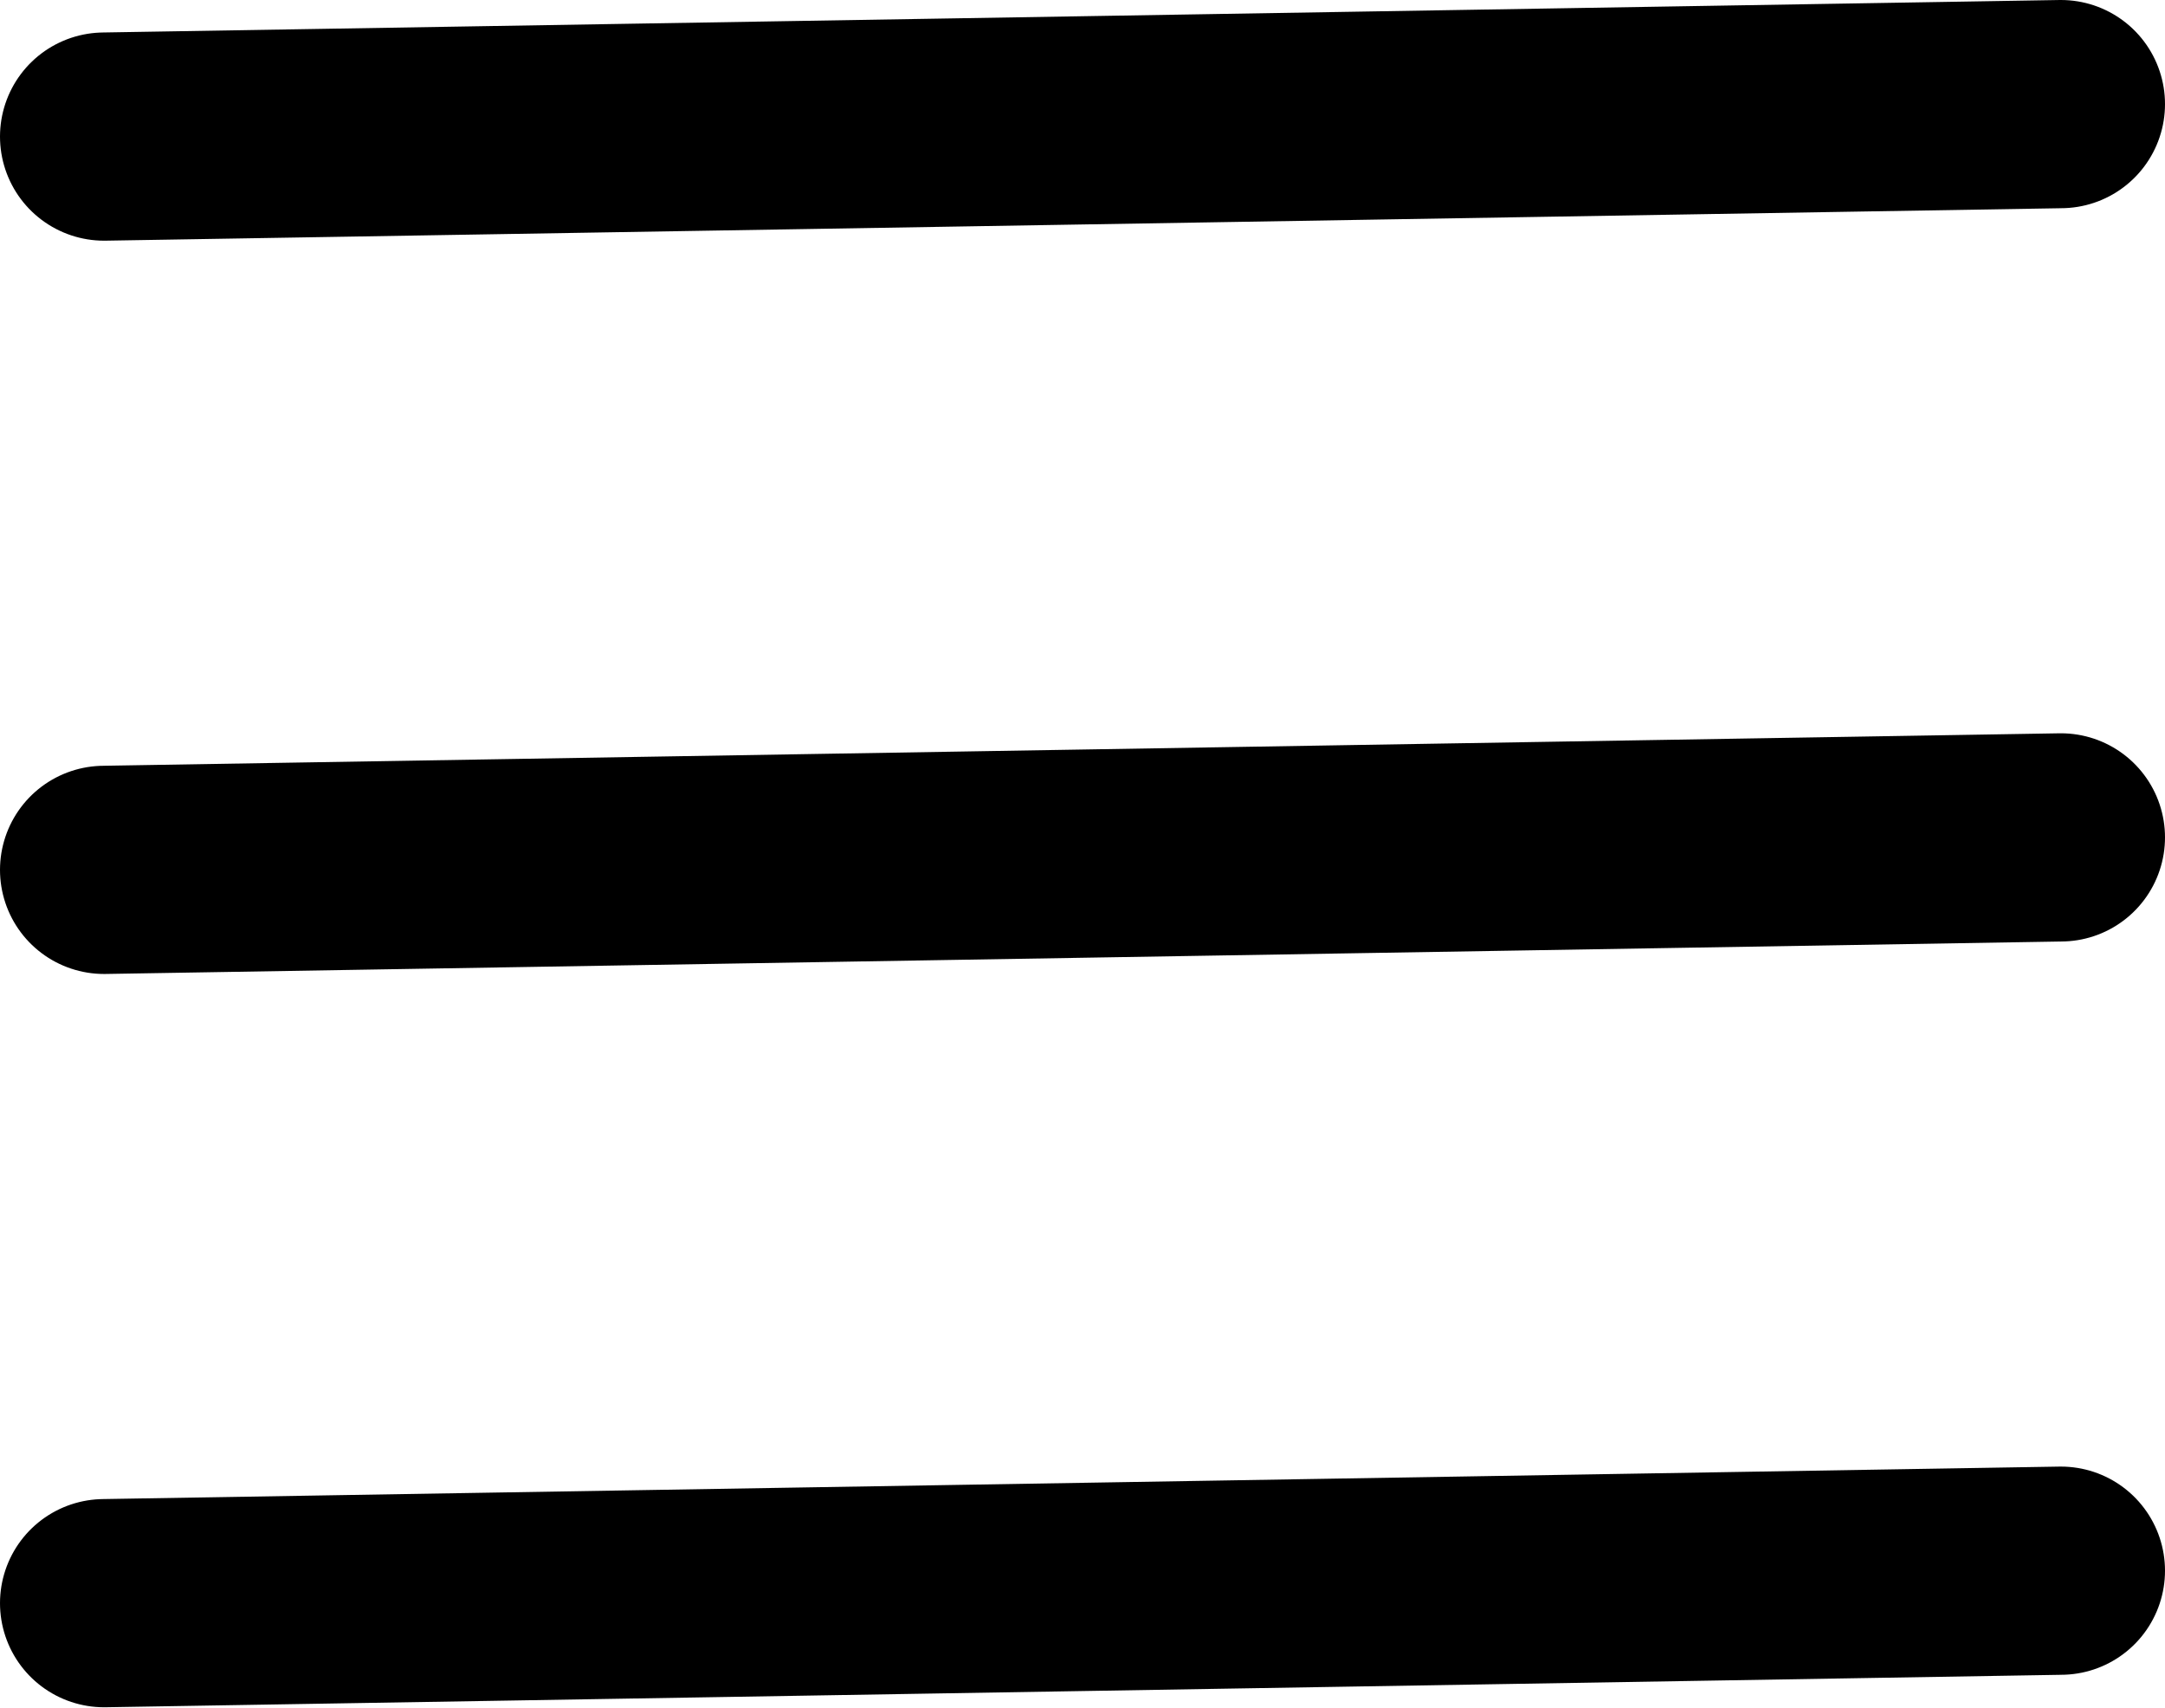
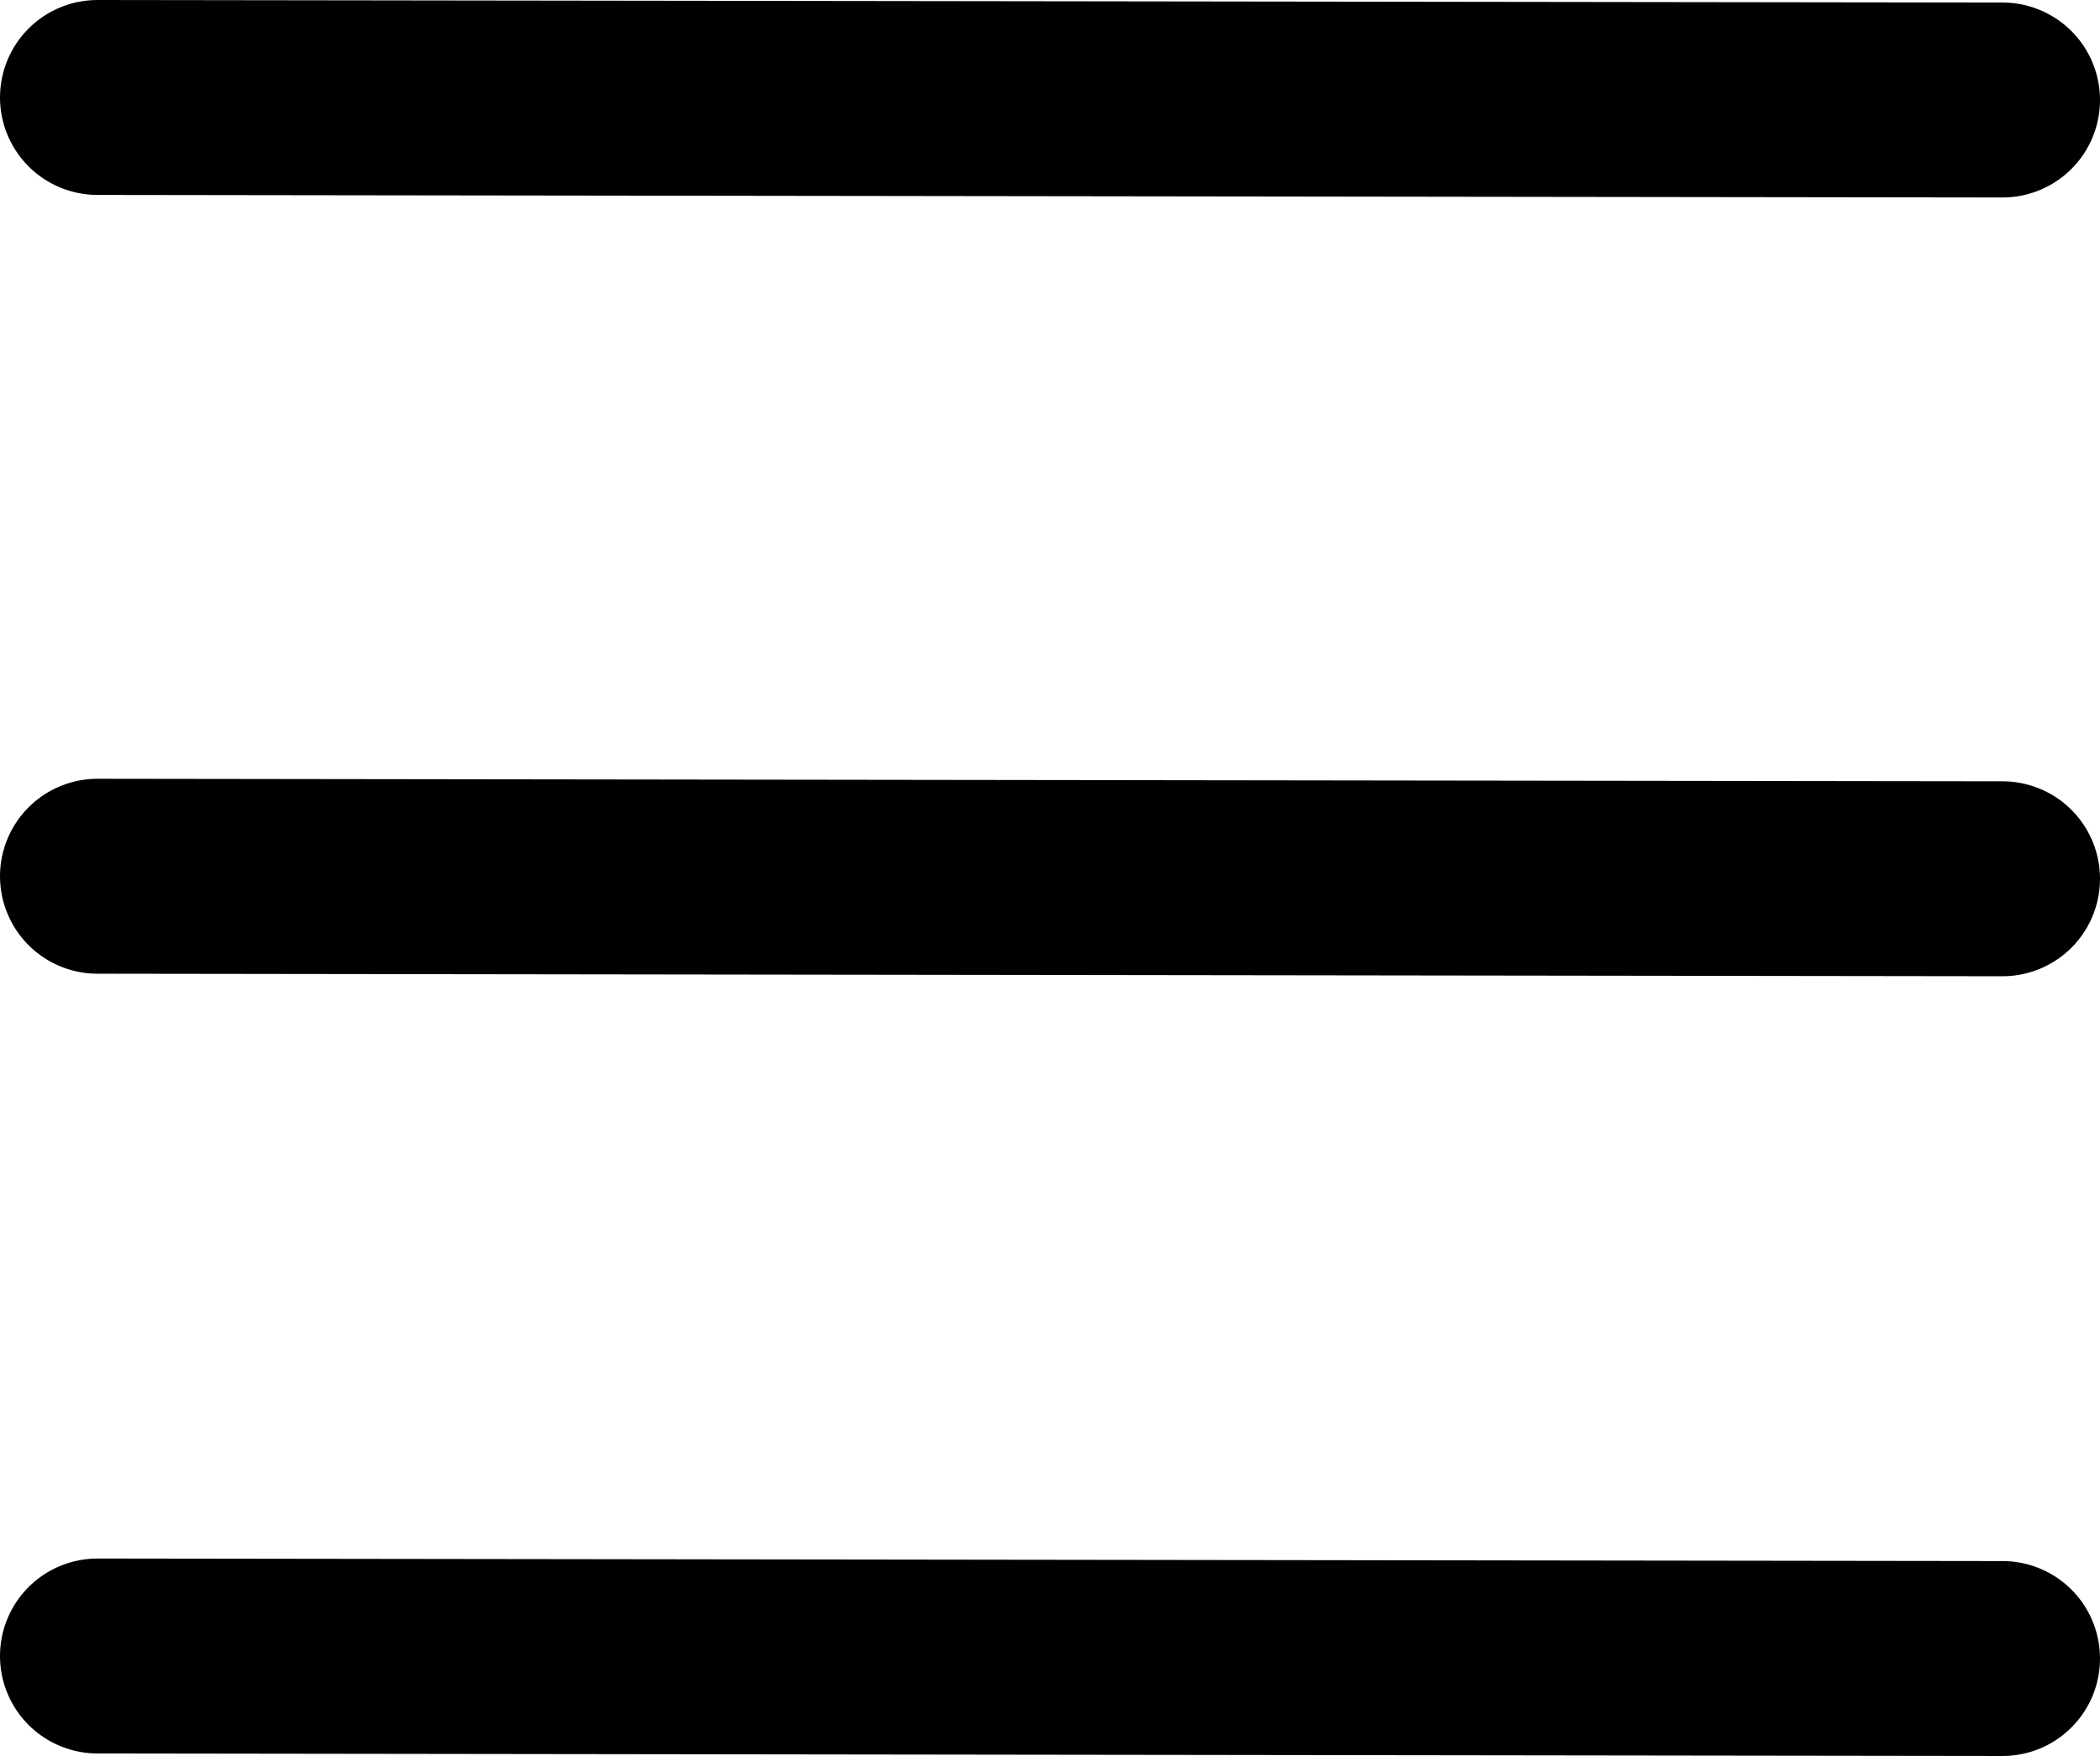
- <svg xmlns="http://www.w3.org/2000/svg" viewBox="0 0 104 82">
+ <svg xmlns="http://www.w3.org/2000/svg" viewBox="0 0 107.7 90.08">
  <defs>
    <style>.cls-1{fill:none;stroke:#000;stroke-linecap:round;stroke-miterlimit:10;stroke-width:10px;}</style>
  </defs>
  <g id="Layer_2" data-name="Layer 2">
    <g id="Current_weather" data-name="Current weather">
-       <g id="Hamburger_menu" data-name="Hamburger menu">
-         <line class="cls-1" x1="5" y1="6.56" x2="99" y2="5" />
-         <line class="cls-1" x1="5" y1="41.78" x2="99" y2="40.22" />
-         <line class="cls-1" x1="5" y1="77" x2="99" y2="75.44" />
+       <g id="HamburgerMenu">
+         <line class="cls-1" x1="5" y1="5" x2="102.7" y2="5.13" />
+         <line class="cls-1" x1="5" y1="44.95" x2="102.7" y2="45.08" />
+         <line class="cls-1" x1="5" y1="84.95" x2="102.7" y2="85.08" />
      </g>
    </g>
  </g>
</svg>
